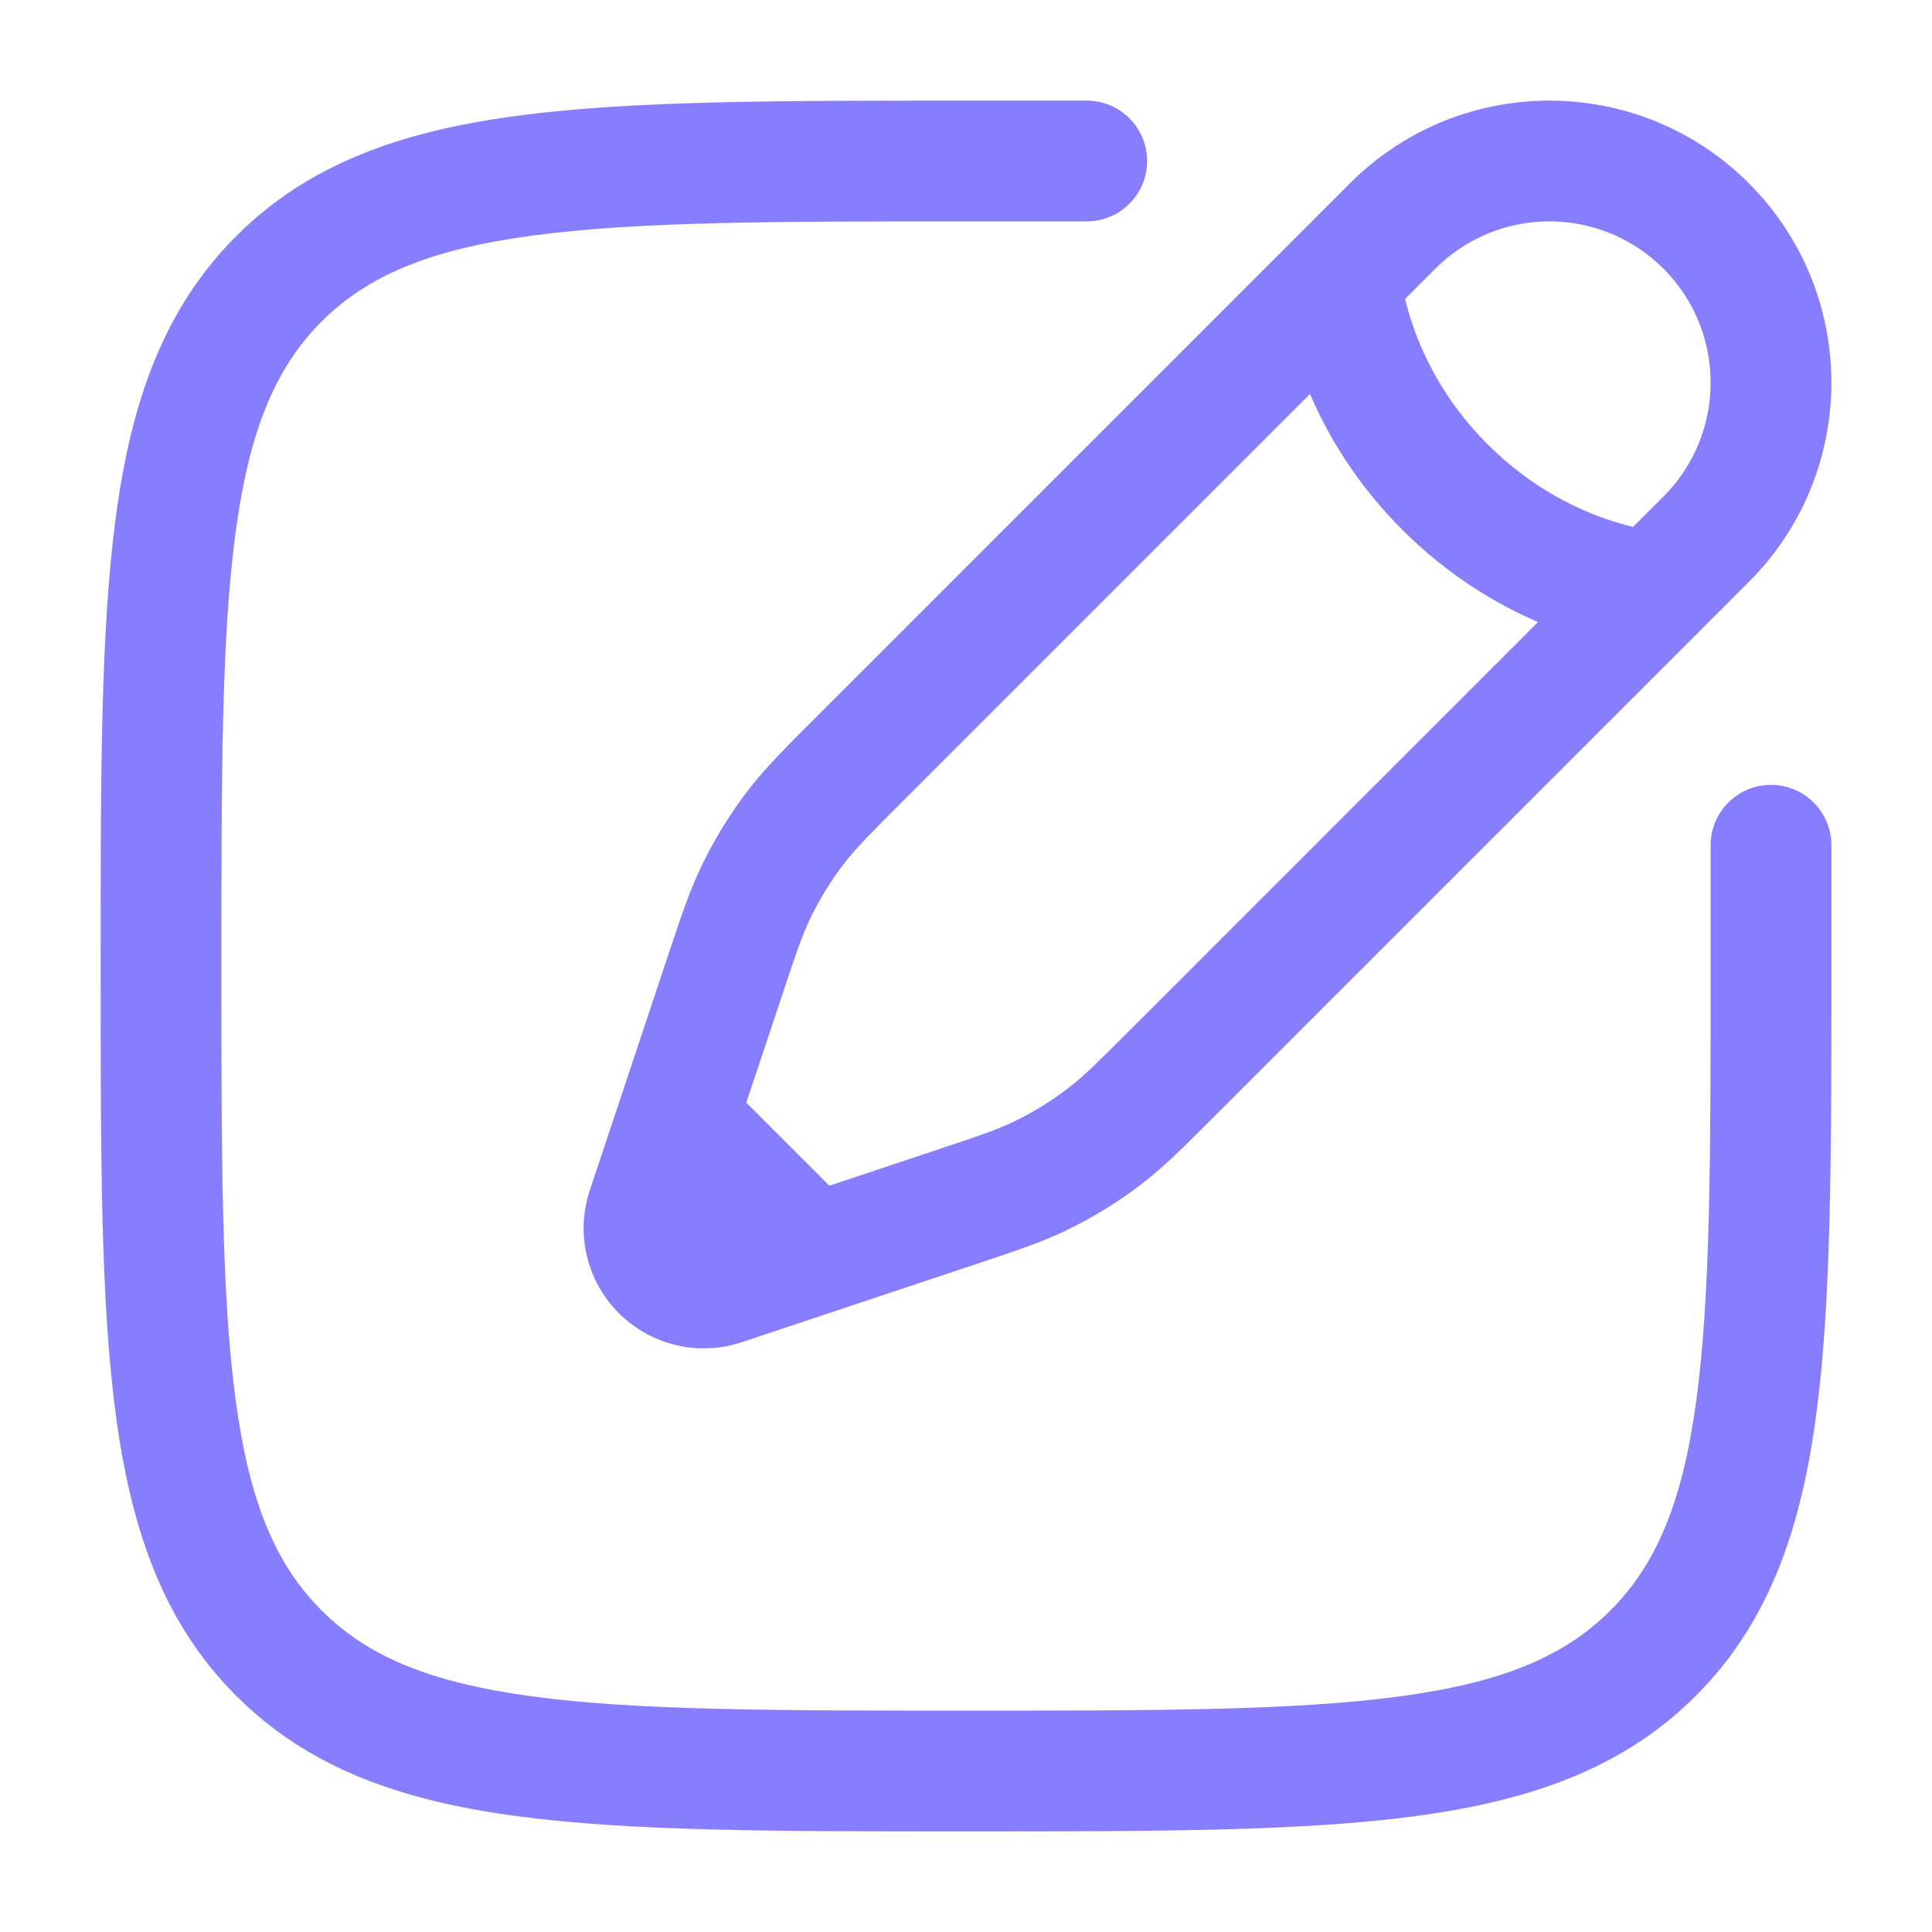
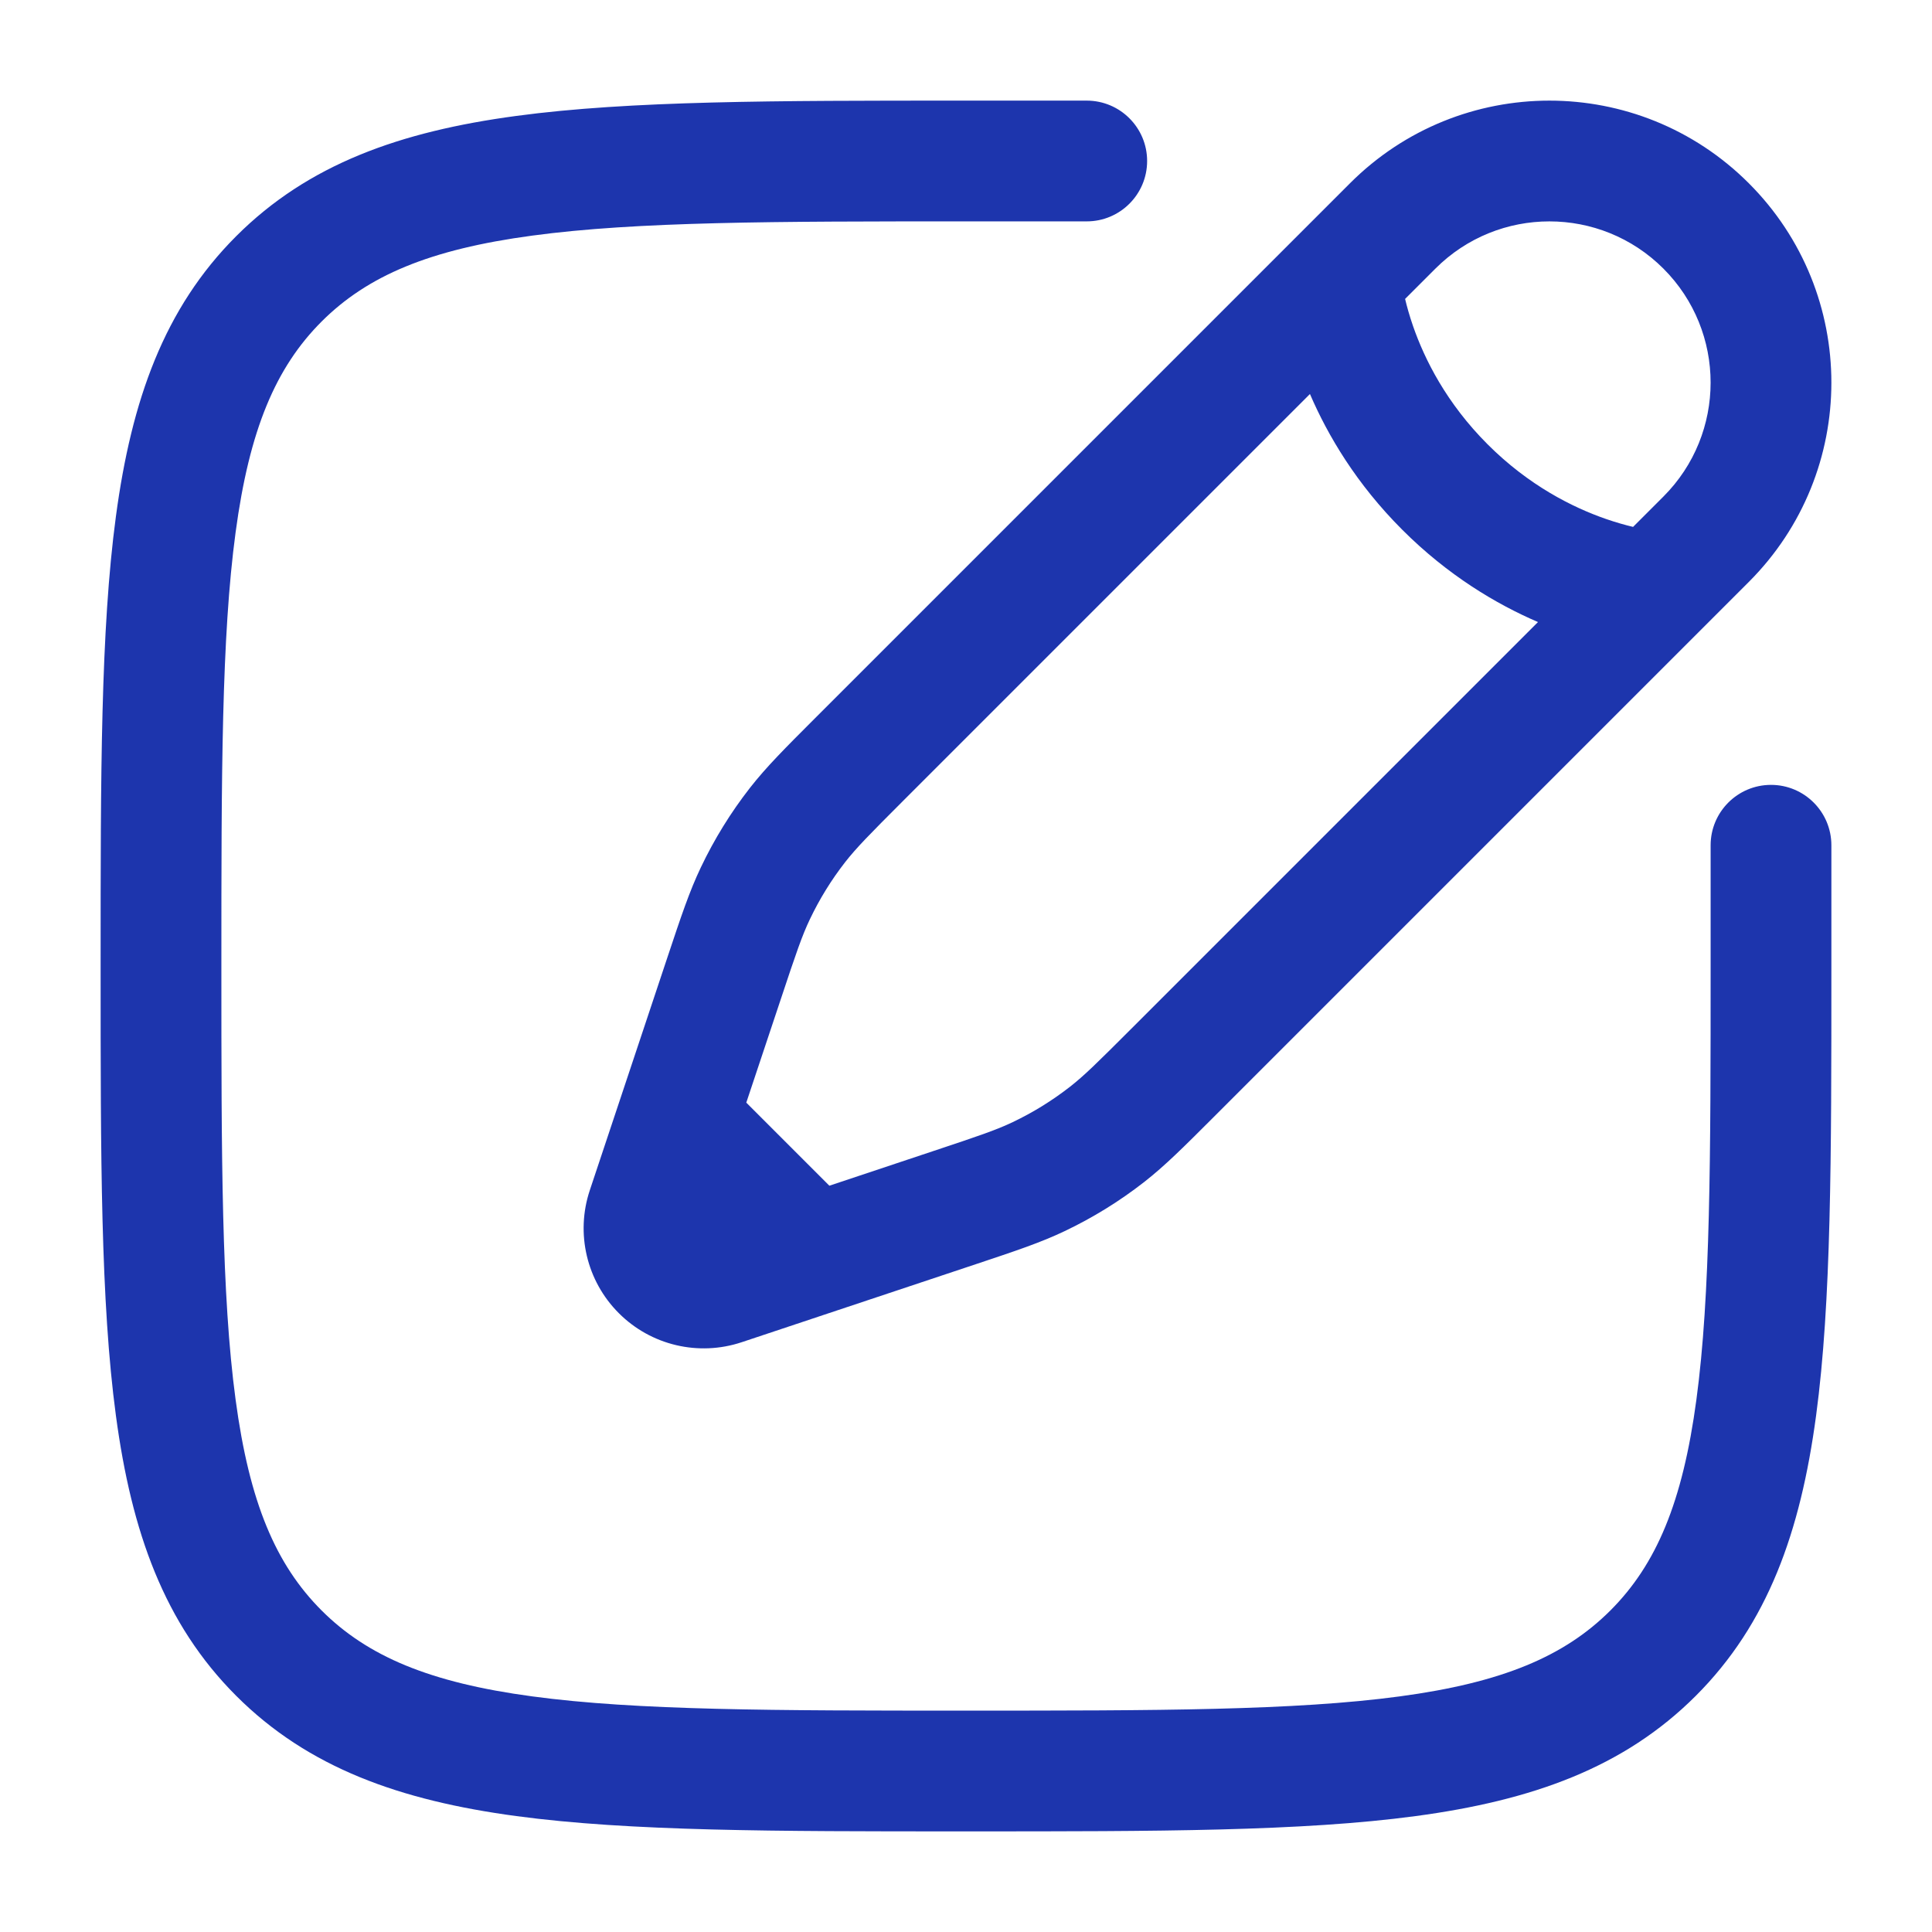
<svg xmlns="http://www.w3.org/2000/svg" width="36" height="36" viewBox="0 0 36 36" fill="none">
-   <path fill-rule="evenodd" clip-rule="evenodd" d="M17.914 1.875H20.25C20.871 1.875 21.375 2.379 21.375 3C21.375 3.621 20.871 4.125 20.25 4.125H18C14.433 4.125 11.87 4.127 9.92 4.39C8.003 4.647 6.847 5.138 5.992 5.992C5.138 6.847 4.647 8.003 4.39 9.92C4.127 11.87 4.125 14.433 4.125 18C4.125 21.567 4.127 24.13 4.39 26.08C4.647 27.997 5.138 29.153 5.992 30.008C6.847 30.862 8.003 31.353 9.92 31.61C11.87 31.873 14.433 31.875 18 31.875C21.567 31.875 24.13 31.873 26.08 31.61C27.997 31.353 29.153 30.862 30.008 30.008C30.862 29.153 31.353 27.997 31.61 26.08C31.873 24.13 31.875 21.567 31.875 18V15.75C31.875 15.129 32.379 14.625 33 14.625C33.621 14.625 34.125 15.129 34.125 15.75V18.086C34.125 21.549 34.125 24.262 33.84 26.379C33.549 28.547 32.941 30.257 31.599 31.599C30.257 32.941 28.547 33.549 26.379 33.84C24.262 34.125 21.549 34.125 18.086 34.125H17.914C14.451 34.125 11.738 34.125 9.621 33.84C7.453 33.549 5.743 32.941 4.401 31.599C3.059 30.257 2.451 28.547 2.16 26.379C1.875 24.262 1.875 21.549 1.875 18.086V17.914C1.875 14.451 1.875 11.738 2.16 9.621C2.451 7.453 3.059 5.743 4.401 4.401C5.743 3.059 7.453 2.451 9.621 2.16C11.738 1.875 14.451 1.875 17.914 1.875ZM25.156 3.414C27.208 1.362 30.534 1.362 32.586 3.414C34.638 5.466 34.638 8.792 32.586 10.844L22.614 20.816C22.057 21.373 21.708 21.722 21.319 22.026C20.86 22.384 20.364 22.69 19.839 22.94C19.393 23.153 18.925 23.309 18.178 23.558L13.821 25.01C13.017 25.278 12.13 25.069 11.531 24.469C10.931 23.87 10.722 22.983 10.99 22.179L12.442 17.822C12.691 17.075 12.847 16.607 13.06 16.161C13.31 15.636 13.616 15.14 13.974 14.681C14.278 14.292 14.627 13.943 15.184 13.386L25.156 3.414ZM30.995 5.005C29.822 3.832 27.92 3.832 26.747 5.005L26.182 5.57C26.216 5.714 26.264 5.885 26.33 6.076C26.545 6.696 26.952 7.512 27.72 8.28C28.488 9.048 29.304 9.455 29.924 9.67C30.115 9.736 30.286 9.784 30.43 9.818L30.995 9.253C32.168 8.08 32.168 6.178 30.995 5.005ZM28.658 11.591C27.884 11.258 26.982 10.724 26.129 9.871C25.276 9.018 24.742 8.116 24.409 7.342L16.826 14.925C16.201 15.55 15.957 15.798 15.748 16.065C15.491 16.395 15.271 16.751 15.091 17.129C14.945 17.434 14.833 17.764 14.554 18.603L13.906 20.546L15.454 22.094L17.397 21.446C18.236 21.167 18.566 21.055 18.871 20.909C19.249 20.729 19.605 20.509 19.935 20.252C20.202 20.044 20.45 19.799 21.075 19.174L28.658 11.591Z" fill="#877EFF" />
+   <path fill-rule="evenodd" clip-rule="evenodd" d="M17.914 1.875H20.25C20.871 1.875 21.375 2.379 21.375 3C21.375 3.621 20.871 4.125 20.25 4.125H18C14.433 4.125 11.87 4.127 9.92 4.39C8.003 4.647 6.847 5.138 5.992 5.992C5.138 6.847 4.647 8.003 4.39 9.92C4.127 11.87 4.125 14.433 4.125 18C4.125 21.567 4.127 24.13 4.39 26.08C4.647 27.997 5.138 29.153 5.992 30.008C6.847 30.862 8.003 31.353 9.92 31.61C11.87 31.873 14.433 31.875 18 31.875C21.567 31.875 24.13 31.873 26.08 31.61C27.997 31.353 29.153 30.862 30.008 30.008C30.862 29.153 31.353 27.997 31.61 26.08C31.873 24.13 31.875 21.567 31.875 18V15.75C31.875 15.129 32.379 14.625 33 14.625C33.621 14.625 34.125 15.129 34.125 15.75V18.086C34.125 21.549 34.125 24.262 33.84 26.379C33.549 28.547 32.941 30.257 31.599 31.599C30.257 32.941 28.547 33.549 26.379 33.84C24.262 34.125 21.549 34.125 18.086 34.125H17.914C14.451 34.125 11.738 34.125 9.621 33.84C7.453 33.549 5.743 32.941 4.401 31.599C3.059 30.257 2.451 28.547 2.16 26.379C1.875 24.262 1.875 21.549 1.875 18.086V17.914C1.875 14.451 1.875 11.738 2.16 9.621C2.451 7.453 3.059 5.743 4.401 4.401C5.743 3.059 7.453 2.451 9.621 2.16C11.738 1.875 14.451 1.875 17.914 1.875ZM25.156 3.414C27.208 1.362 30.534 1.362 32.586 3.414C34.638 5.466 34.638 8.792 32.586 10.844L22.614 20.816C22.057 21.373 21.708 21.722 21.319 22.026C20.86 22.384 20.364 22.69 19.839 22.94C19.393 23.153 18.925 23.309 18.178 23.558L13.821 25.01C13.017 25.278 12.13 25.069 11.531 24.469C10.931 23.87 10.722 22.983 10.99 22.179L12.442 17.822C12.691 17.075 12.847 16.607 13.06 16.161C13.31 15.636 13.616 15.14 13.974 14.681C14.278 14.292 14.627 13.943 15.184 13.386L25.156 3.414ZM30.995 5.005C29.822 3.832 27.92 3.832 26.747 5.005L26.182 5.57C26.216 5.714 26.264 5.885 26.33 6.076C26.545 6.696 26.952 7.512 27.72 8.28C28.488 9.048 29.304 9.455 29.924 9.67C30.115 9.736 30.286 9.784 30.43 9.818L30.995 9.253C32.168 8.08 32.168 6.178 30.995 5.005ZM28.658 11.591C27.884 11.258 26.982 10.724 26.129 9.871C25.276 9.018 24.742 8.116 24.409 7.342L16.826 14.925C16.201 15.55 15.957 15.798 15.748 16.065C15.491 16.395 15.271 16.751 15.091 17.129C14.945 17.434 14.833 17.764 14.554 18.603L13.906 20.546L15.454 22.094L17.397 21.446C18.236 21.167 18.566 21.055 18.871 20.909C19.249 20.729 19.605 20.509 19.935 20.252C20.202 20.044 20.45 19.799 21.075 19.174L28.658 11.591Z" fill="#1d35ad" />
</svg>
